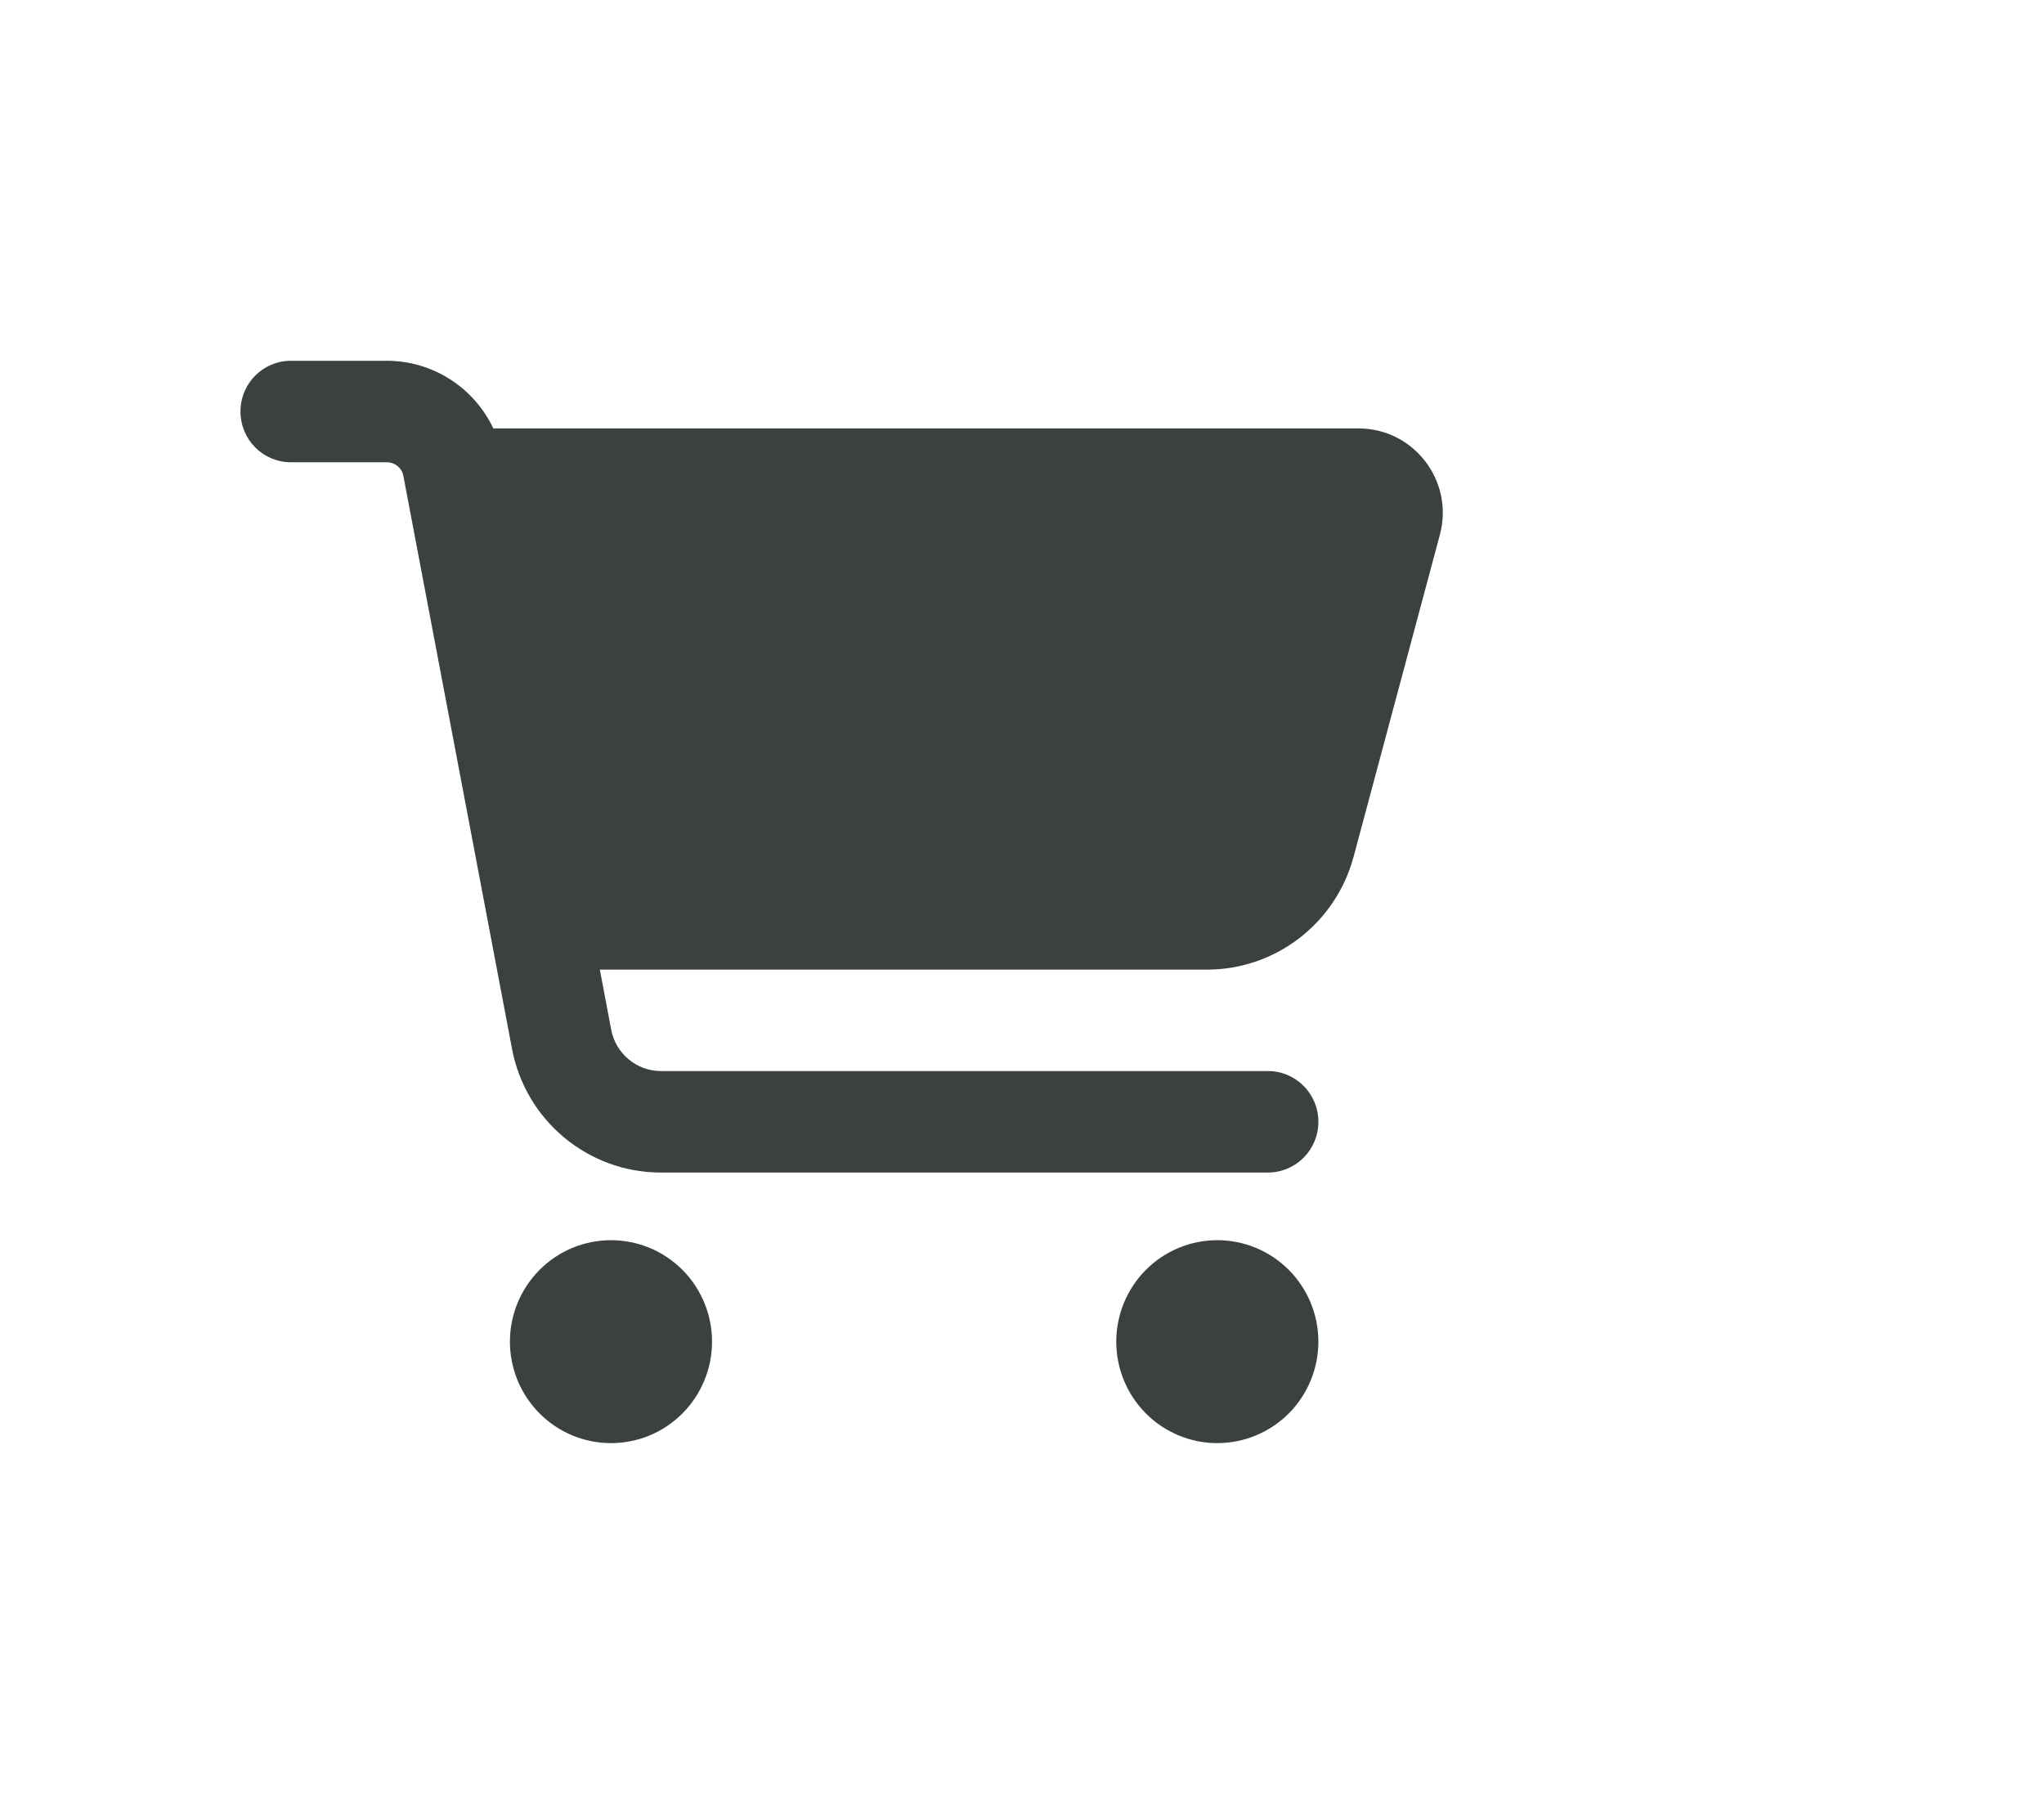
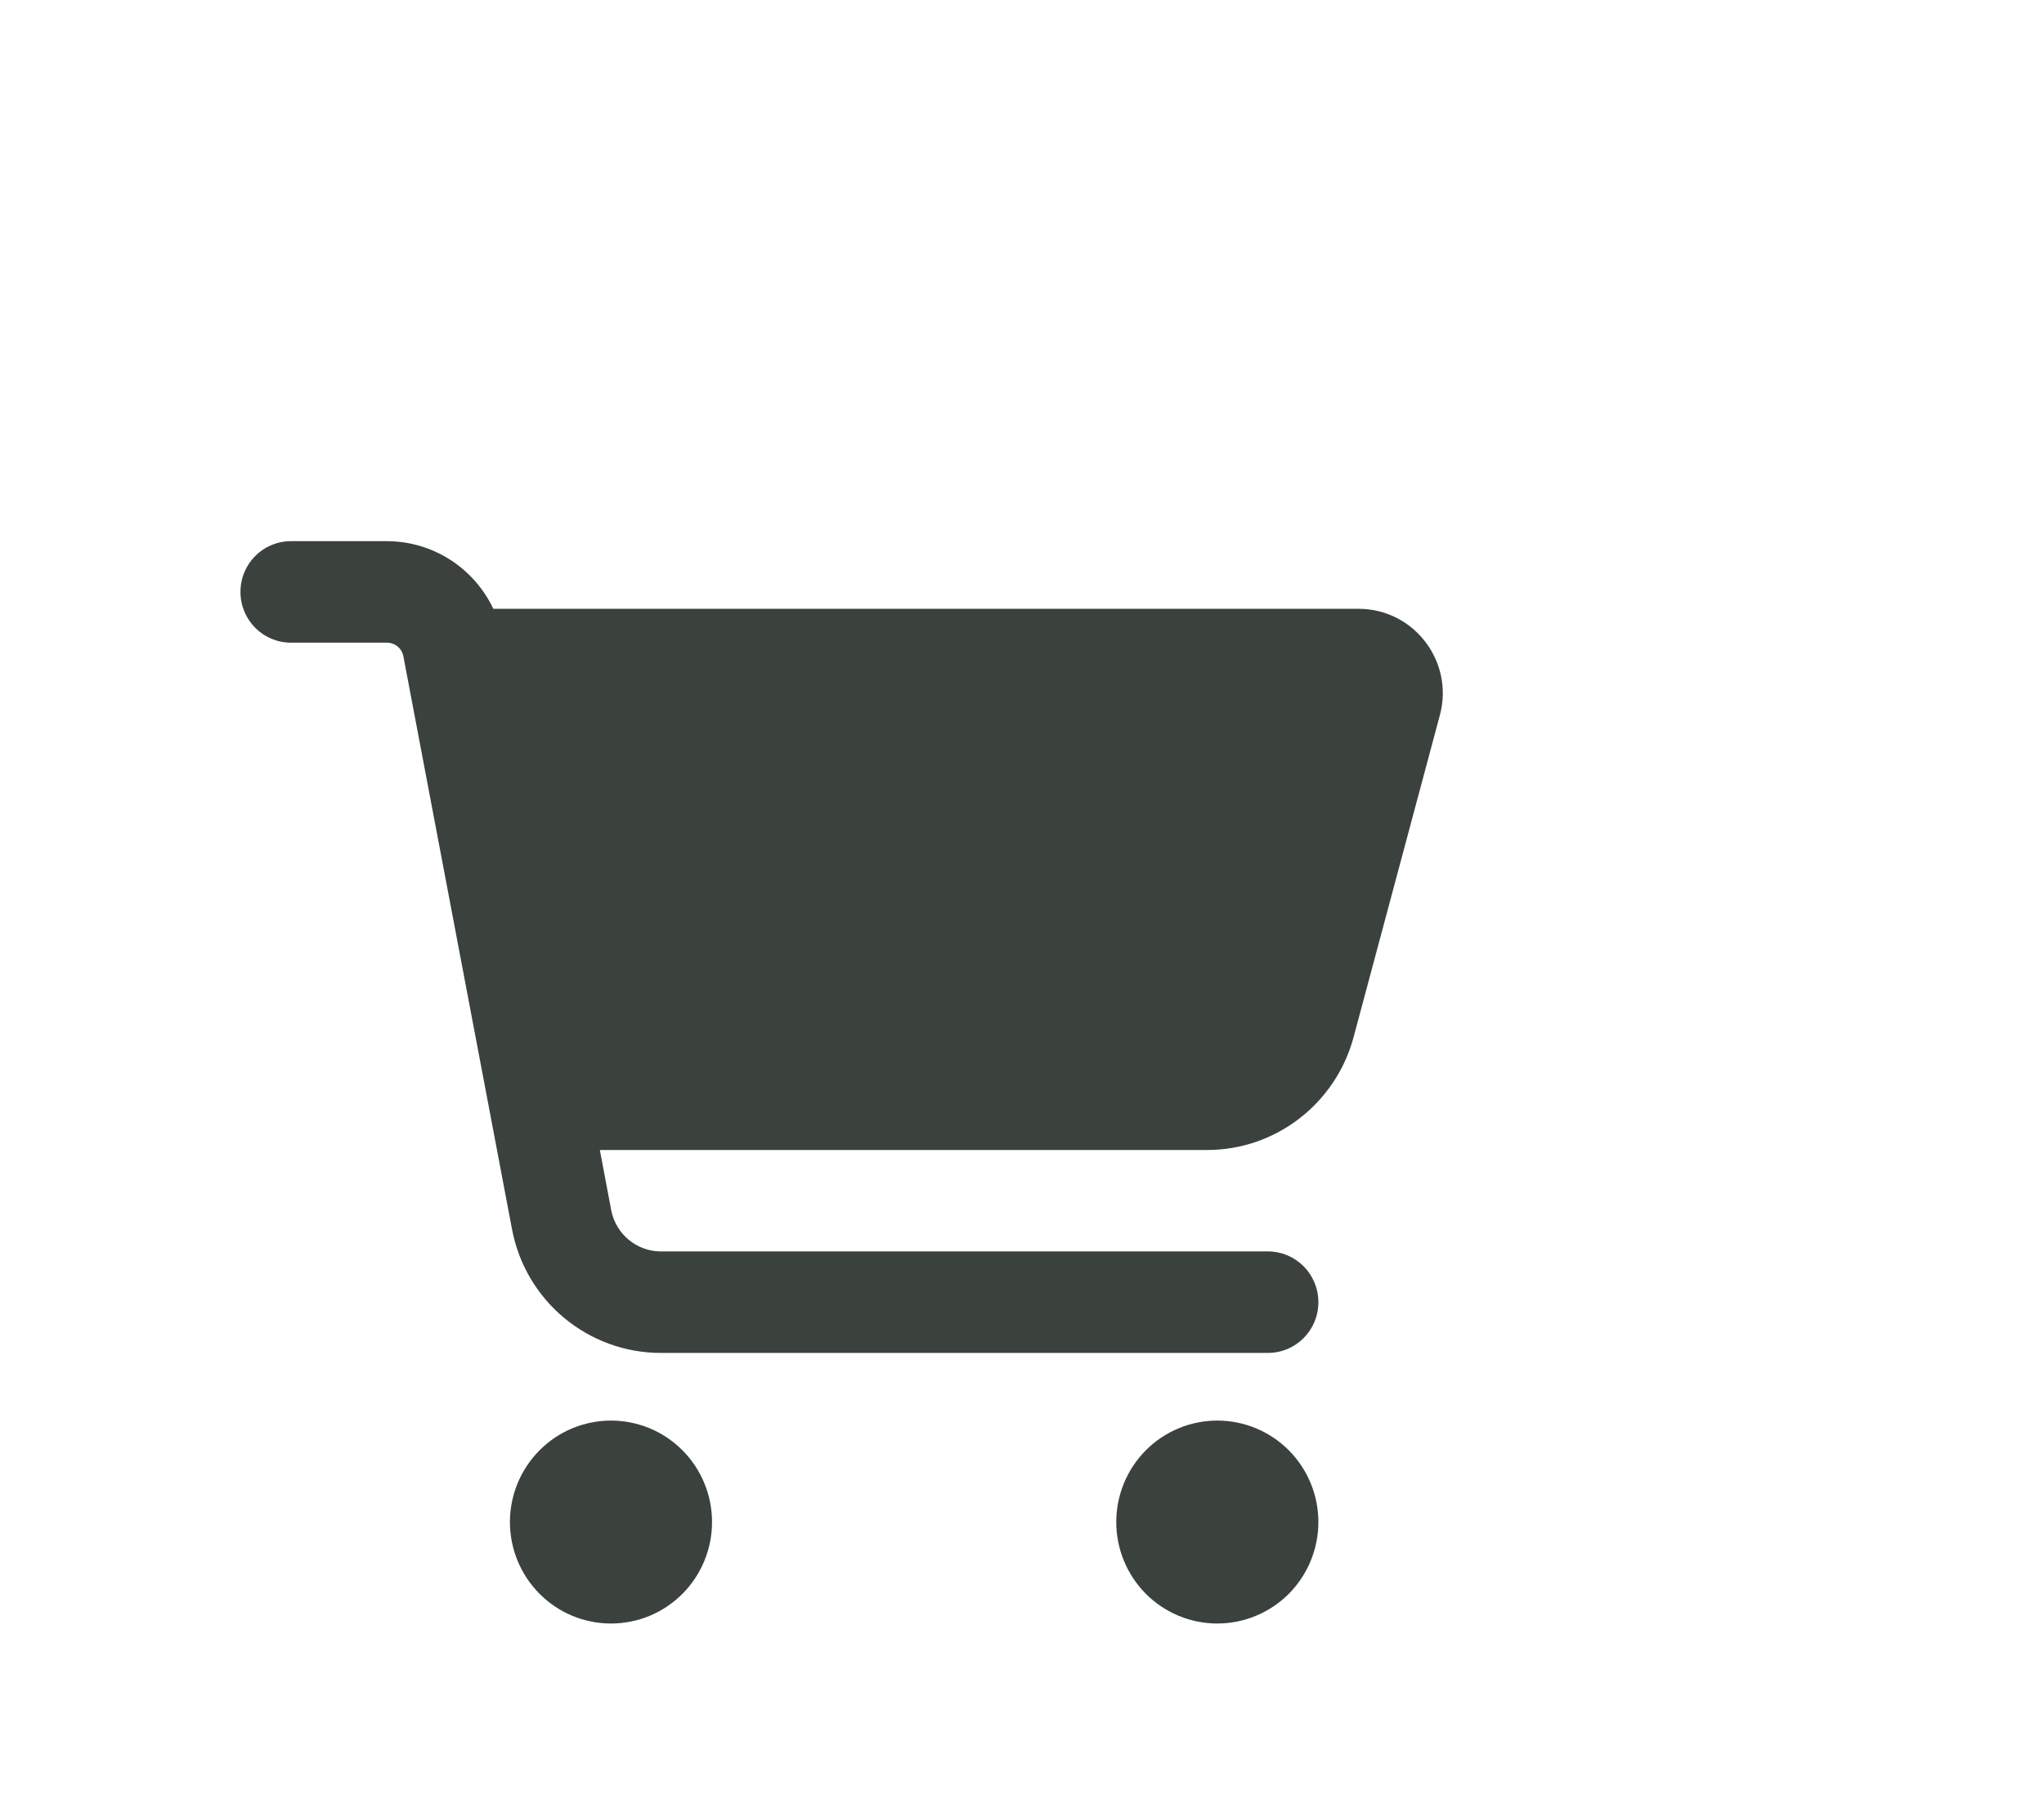
<svg xmlns="http://www.w3.org/2000/svg" width="34" height="30" viewBox="0 0 34 30" fill="none">
-   <path d="M4 6.844C4 6.376 4.375 6 4.84 6H6.434C7.204 6 7.887 6.45 8.206 7.125H22.599C23.52 7.125 24.192 8.004 23.95 8.897L22.515 14.251C22.217 15.355 21.219 16.125 20.081 16.125H9.978L10.167 17.127C10.244 17.524 10.591 17.812 10.993 17.812H21.089C21.555 17.812 21.93 18.189 21.93 18.656C21.93 19.124 21.555 19.5 21.089 19.5H10.993C9.782 19.5 8.742 18.635 8.517 17.443L6.71 7.916C6.686 7.782 6.57 7.688 6.434 7.688H4.84C4.375 7.688 4 7.311 4 6.844ZM8.482 22.312C8.482 22.091 8.526 21.872 8.61 21.667C8.695 21.462 8.819 21.276 8.975 21.119C9.131 20.963 9.316 20.838 9.52 20.753C9.724 20.669 9.943 20.625 10.163 20.625C10.384 20.625 10.603 20.669 10.807 20.753C11.011 20.838 11.196 20.963 11.352 21.119C11.508 21.276 11.632 21.462 11.716 21.667C11.801 21.872 11.844 22.091 11.844 22.312C11.844 22.534 11.801 22.753 11.716 22.958C11.632 23.163 11.508 23.349 11.352 23.506C11.196 23.662 11.011 23.787 10.807 23.872C10.603 23.956 10.384 24 10.163 24C9.943 24 9.724 23.956 9.52 23.872C9.316 23.787 9.131 23.662 8.975 23.506C8.819 23.349 8.695 23.163 8.61 22.958C8.526 22.753 8.482 22.534 8.482 22.312ZM20.249 20.625C20.695 20.625 21.122 20.803 21.438 21.119C21.753 21.436 21.93 21.865 21.93 22.312C21.93 22.76 21.753 23.189 21.438 23.506C21.122 23.822 20.695 24 20.249 24C19.803 24 19.375 23.822 19.06 23.506C18.745 23.189 18.568 22.76 18.568 22.312C18.568 21.865 18.745 21.436 19.06 21.119C19.375 20.803 19.803 20.625 20.249 20.625Z" fill="#3B413C" />
+   <path d="M4 9.844C4 9.376 4.375 9 4.84 9H6.434C7.204 9 7.887 9.45 8.206 10.125H22.599C23.52 10.125 24.192 11.004 23.95 11.897L22.515 17.251C22.217 18.355 21.219 19.125 20.081 19.125H9.978L10.167 20.127C10.244 20.524 10.591 20.812 10.993 20.812H21.089C21.555 20.812 21.93 21.189 21.93 21.656C21.93 22.124 21.555 22.5 21.089 22.5H10.993C9.782 22.5 8.742 21.635 8.517 20.443L6.71 10.916C6.686 10.782 6.57 10.688 6.434 10.688H4.84C4.375 10.688 4 10.311 4 9.844ZM8.482 25.312C8.482 25.091 8.526 24.872 8.61 24.667C8.695 24.462 8.819 24.276 8.975 24.119C9.131 23.963 9.316 23.838 9.52 23.753C9.724 23.669 9.943 23.625 10.163 23.625C10.384 23.625 10.603 23.669 10.807 23.753C11.011 23.838 11.196 23.963 11.352 24.119C11.508 24.276 11.632 24.462 11.716 24.667C11.801 24.872 11.844 25.091 11.844 25.312C11.844 25.534 11.801 25.753 11.716 25.958C11.632 26.163 11.508 26.349 11.352 26.506C11.196 26.662 11.011 26.787 10.807 26.872C10.603 26.956 10.384 27 10.163 27C9.943 27 9.724 26.956 9.52 26.872C9.316 26.787 9.131 26.662 8.975 26.506C8.819 26.349 8.695 26.163 8.61 25.958C8.526 25.753 8.482 25.534 8.482 25.312ZM20.249 23.625C20.695 23.625 21.122 23.803 21.438 24.119C21.753 24.436 21.93 24.865 21.93 25.312C21.93 25.76 21.753 26.189 21.438 26.506C21.122 26.822 20.695 27 20.249 27C19.803 27 19.375 26.822 19.06 26.506C18.745 26.189 18.568 25.76 18.568 25.312C18.568 24.865 18.745 24.436 19.06 24.119C19.375 23.803 19.803 23.625 20.249 23.625Z" fill="#3B413C" />
</svg>
